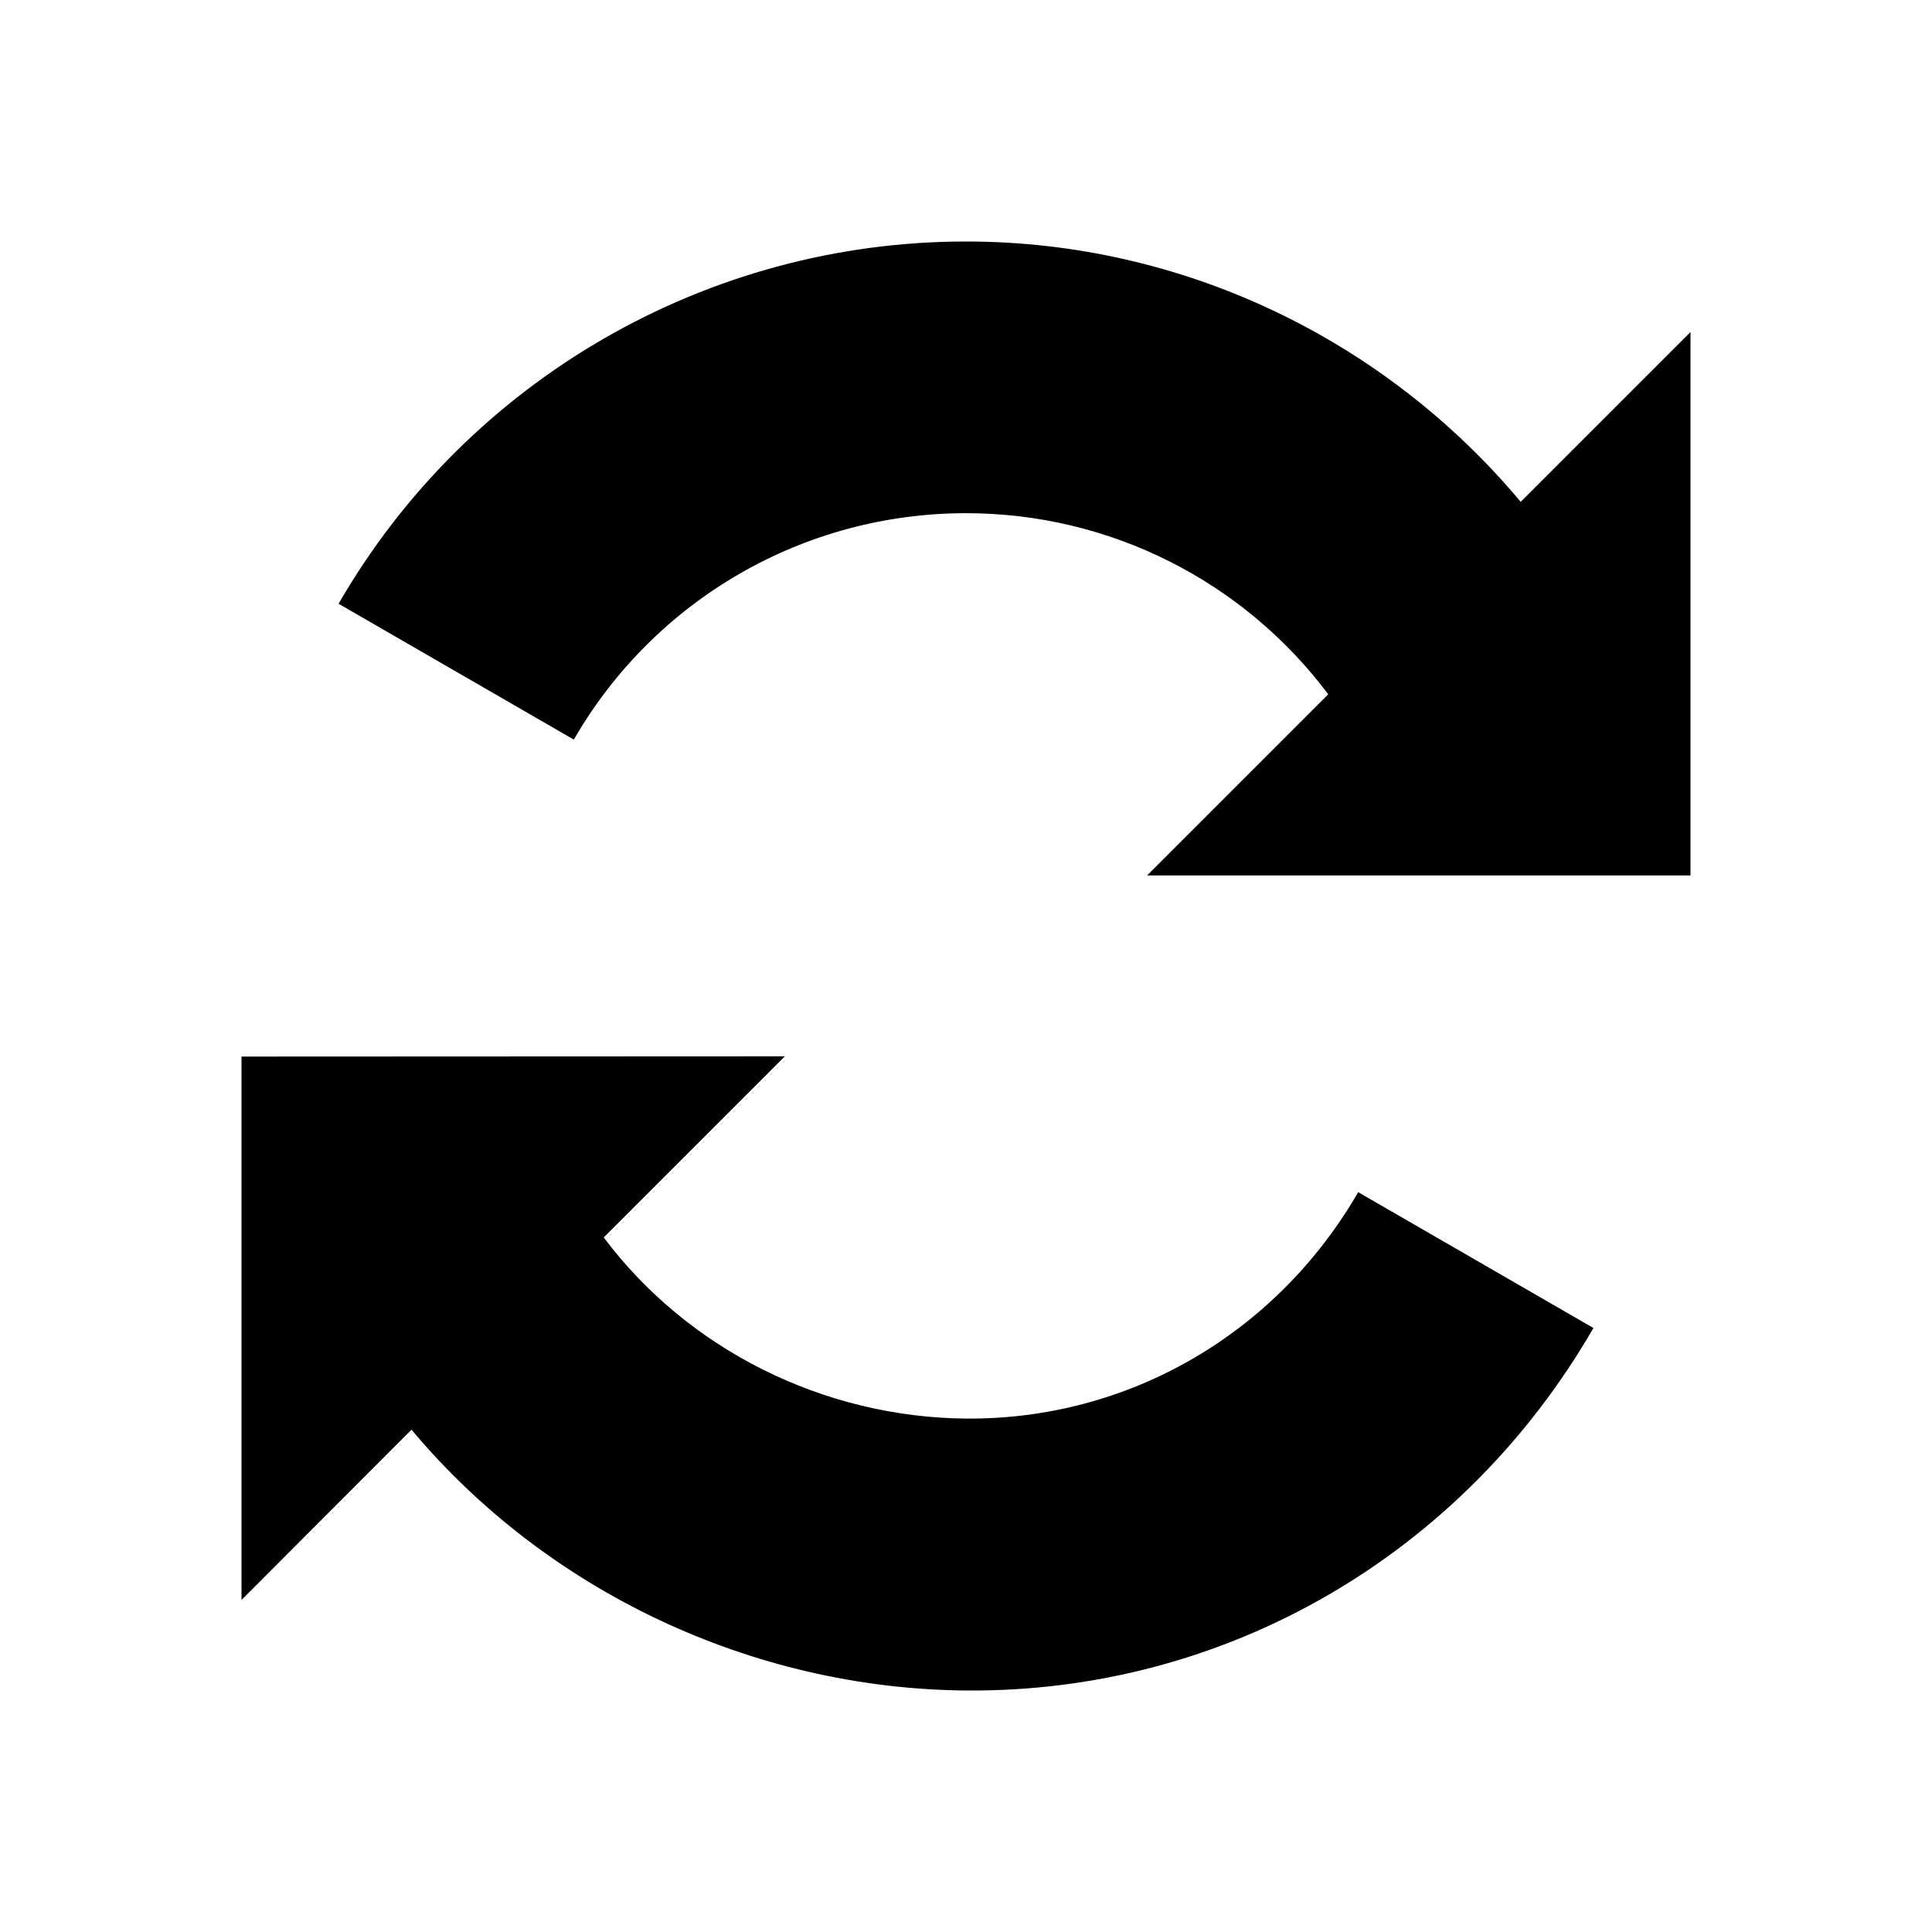
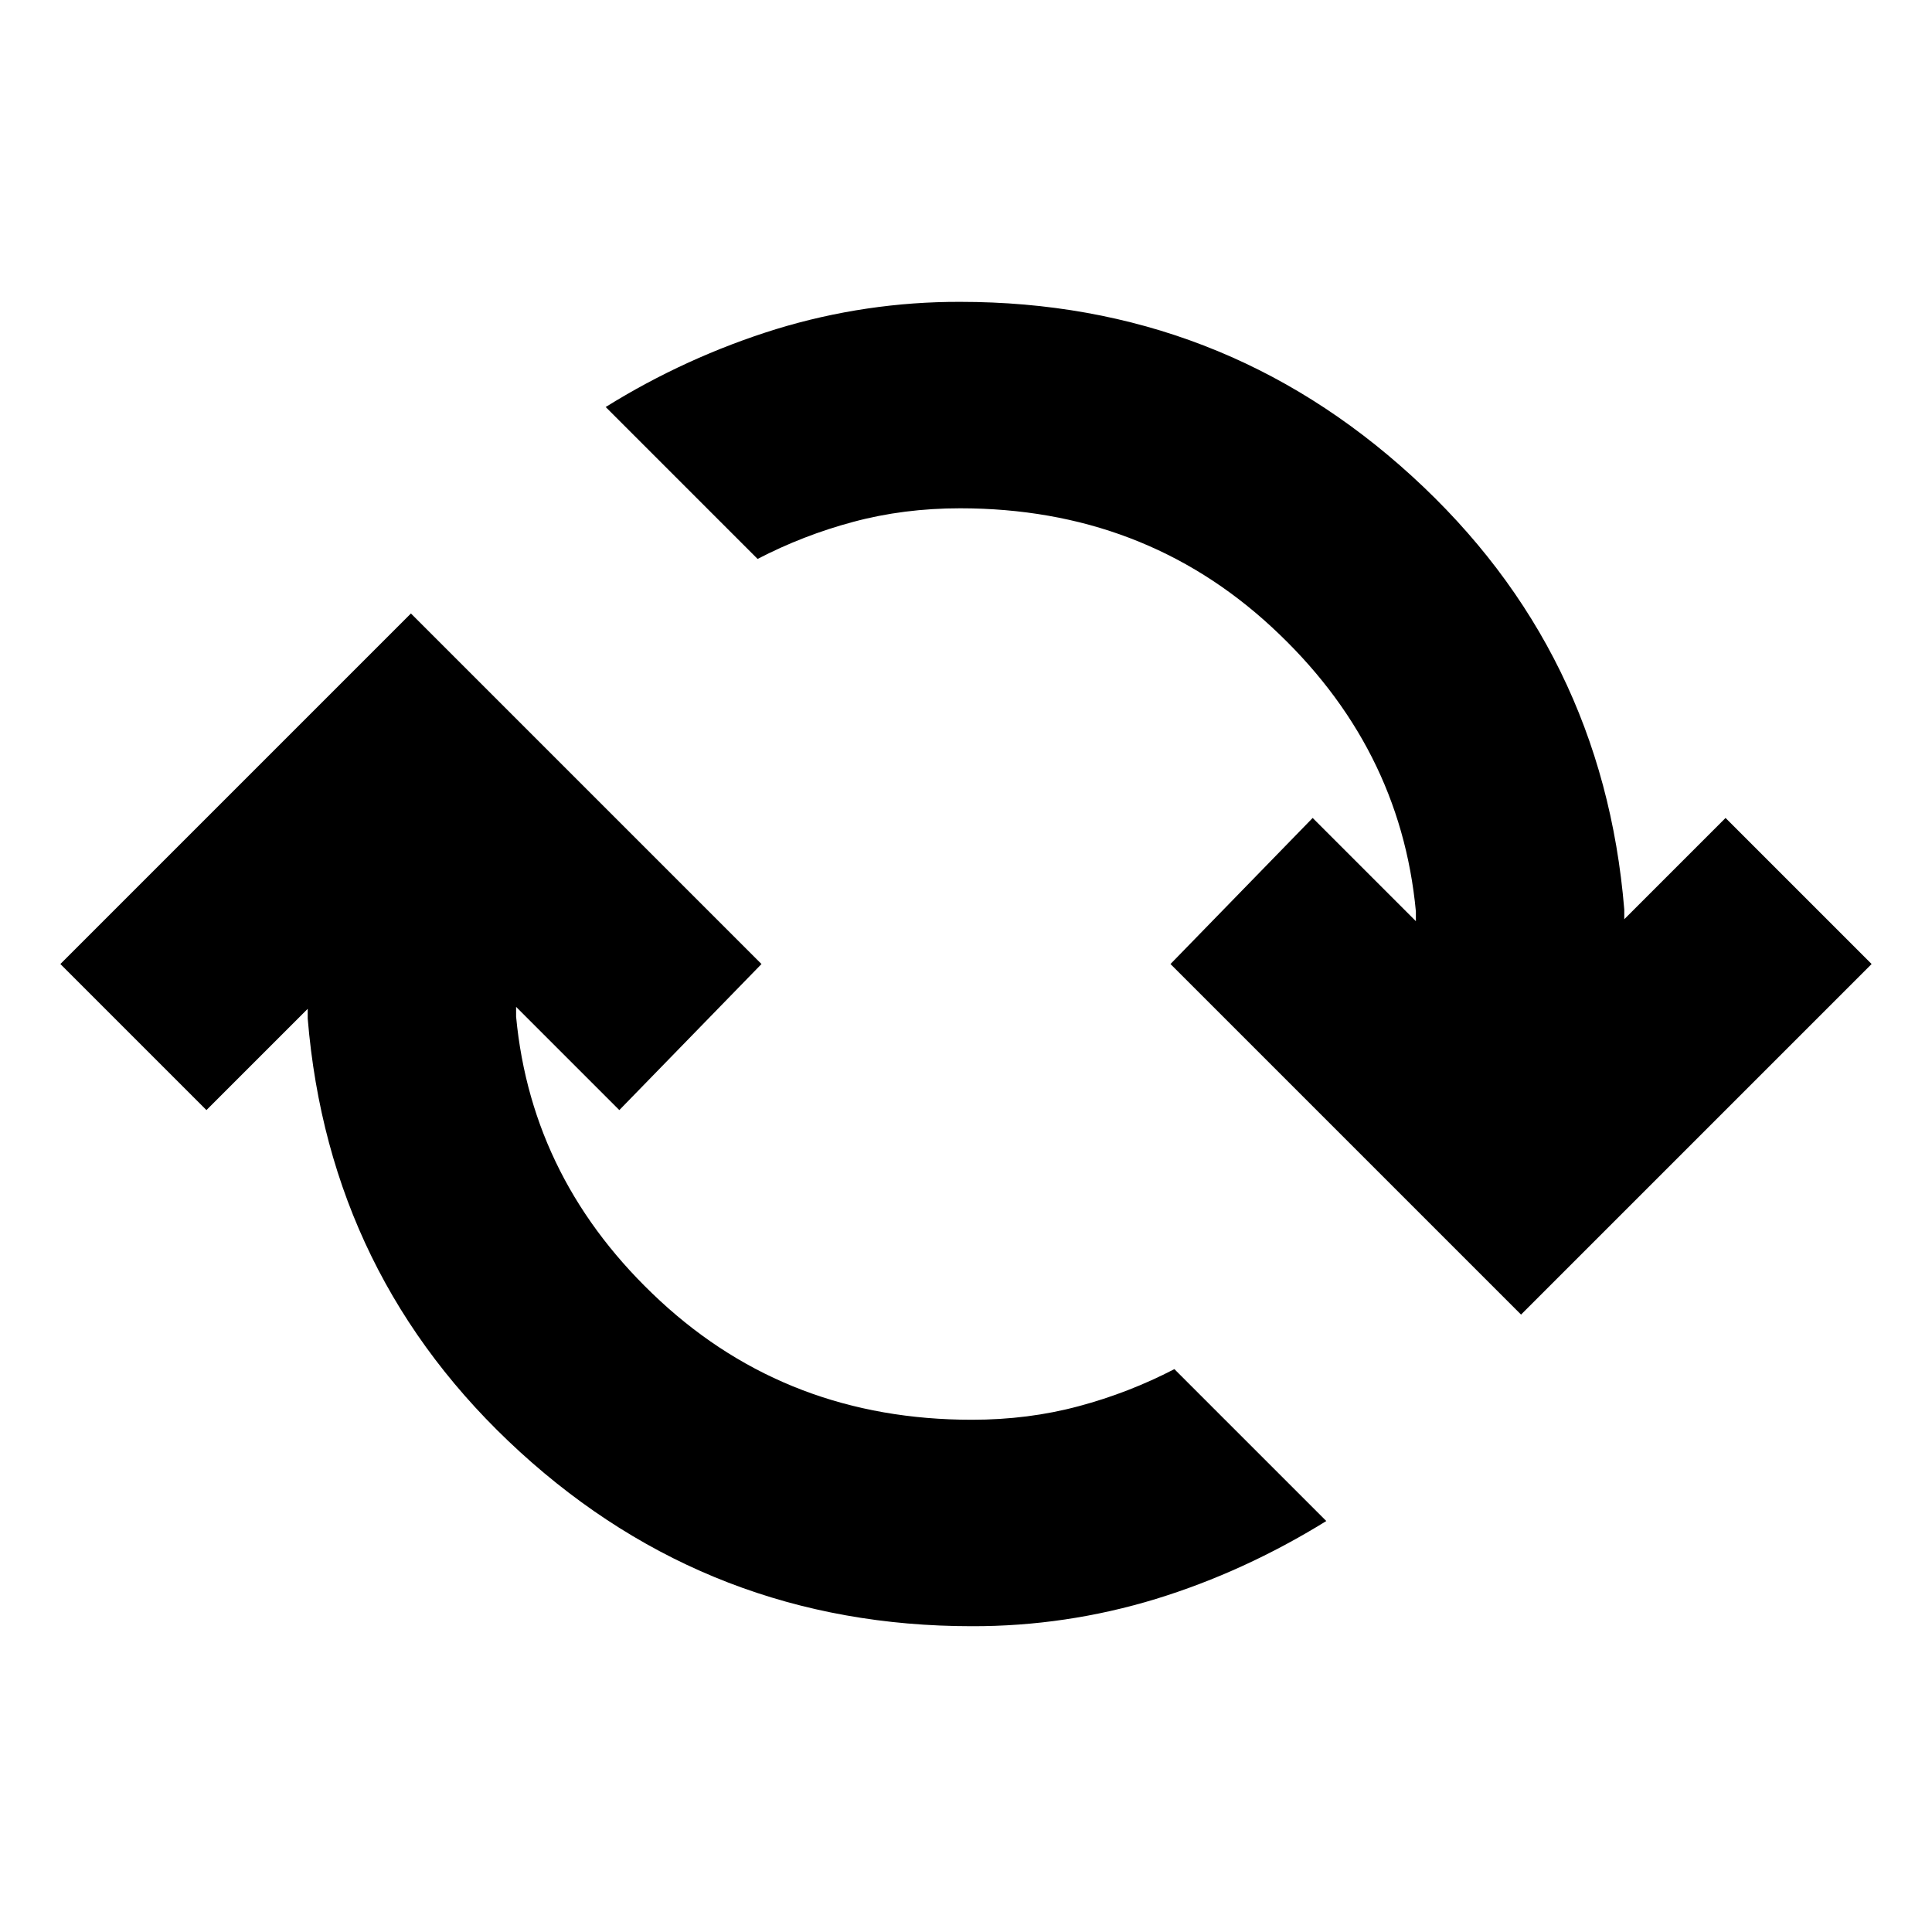
- <svg xmlns="http://www.w3.org/2000/svg" width="16" height="16" version="1.1" viewBox="0 0 16 16">
-   <path d="m8 2c-2.142 0-4.125 1.145-5.196 3l1.948 1.125c0.671-1.162 1.906-1.875 3.248-1.875 1.191 0 2.297 0.562 3 1.5l-1.5 1.5h4.5v-4.5l-1.406 1.406c-1.129-1.348-2.802-2.156-4.594-2.156z" />
-   <path d="m2 8.75v4.5l1.408-1.41c1.116 1.334 2.817 2.145 4.592 2.16 2.16 0.018 4.116-1.132 5.196-3.002l-1.948-1.125c-0.677 1.171-1.901 1.886-3.248 1.875-1.18-0.01-2.305-0.572-3-1.5l1.5-1.5z" />
+ <svg xmlns="http://www.w3.org/2000/svg" viewBox="0 0 16 16" height="16" width="16" xml:space="preserve" style="fill-rule:evenodd;clip-rule:evenodd;stroke-linejoin:round;stroke-miterlimit:2">
+   <path d="M12.075 20.45c-2.233 0-4.167-.746-5.8-2.237-1.633-1.492-2.542-3.346-2.725-5.563v-.125l-1.3 1.3L.375 11.95l4.5-4.5 4.5 4.5-1.825 1.875L6.225 12.5v.125c.133 1.417.75 2.633 1.85 3.65s2.433 1.525 4 1.525c.483 0 .942-.058 1.375-.175a6.045 6.045 0 0 0 1.225-.475l1.95 1.95c-.7.433-1.429.767-2.187 1a8.003 8.003 0 0 1-2.363.35Zm7.05-4-4.5-4.5 1.825-1.875 1.325 1.325v-.125c-.133-1.417-.75-2.633-1.85-3.65s-2.433-1.525-4-1.525c-.483 0-.942.058-1.375.175a6.045 6.045 0 0 0-1.225.475L7.375 4.8a9.383 9.383 0 0 1 2.188-1 7.992 7.992 0 0 1 2.362-.35c2.233 0 4.167.746 5.8 2.238 1.633 1.491 2.542 3.345 2.725 5.562v.125l1.3-1.3 1.875 1.875-4.5 4.5Z" style="fill-rule:nonzero" transform="translate(.258 .274) scale(.64516)" />
</svg>
